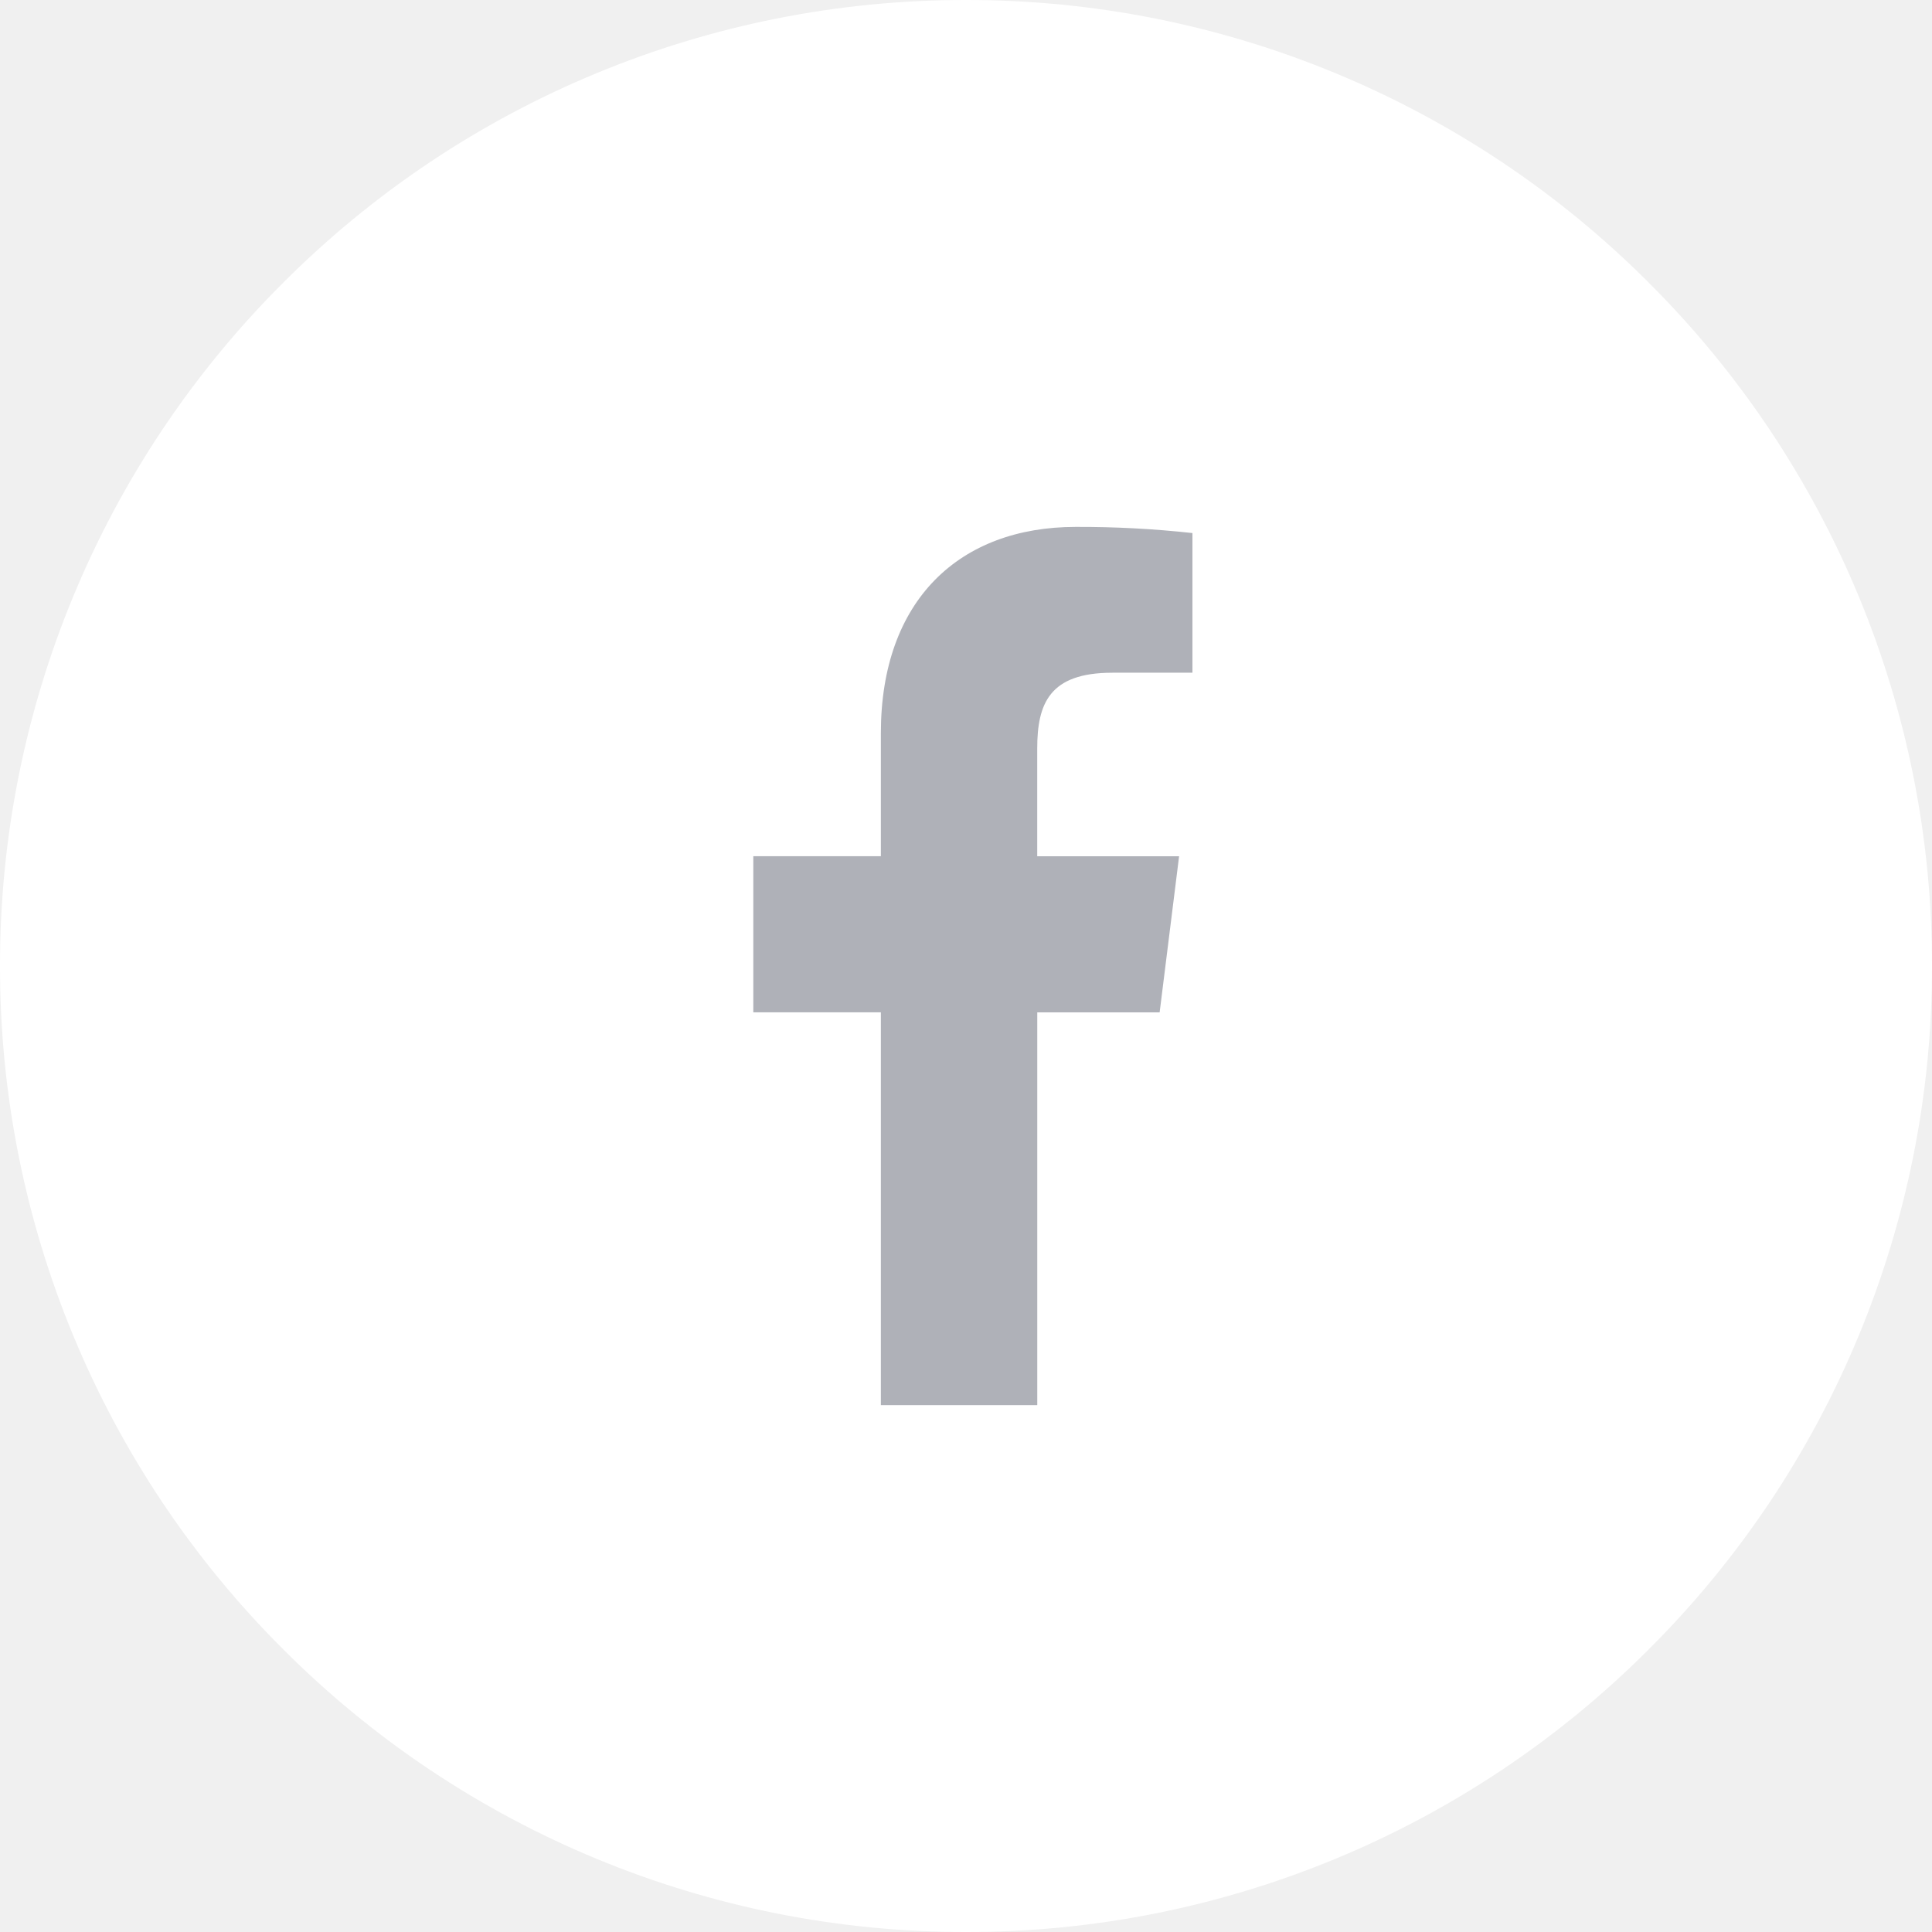
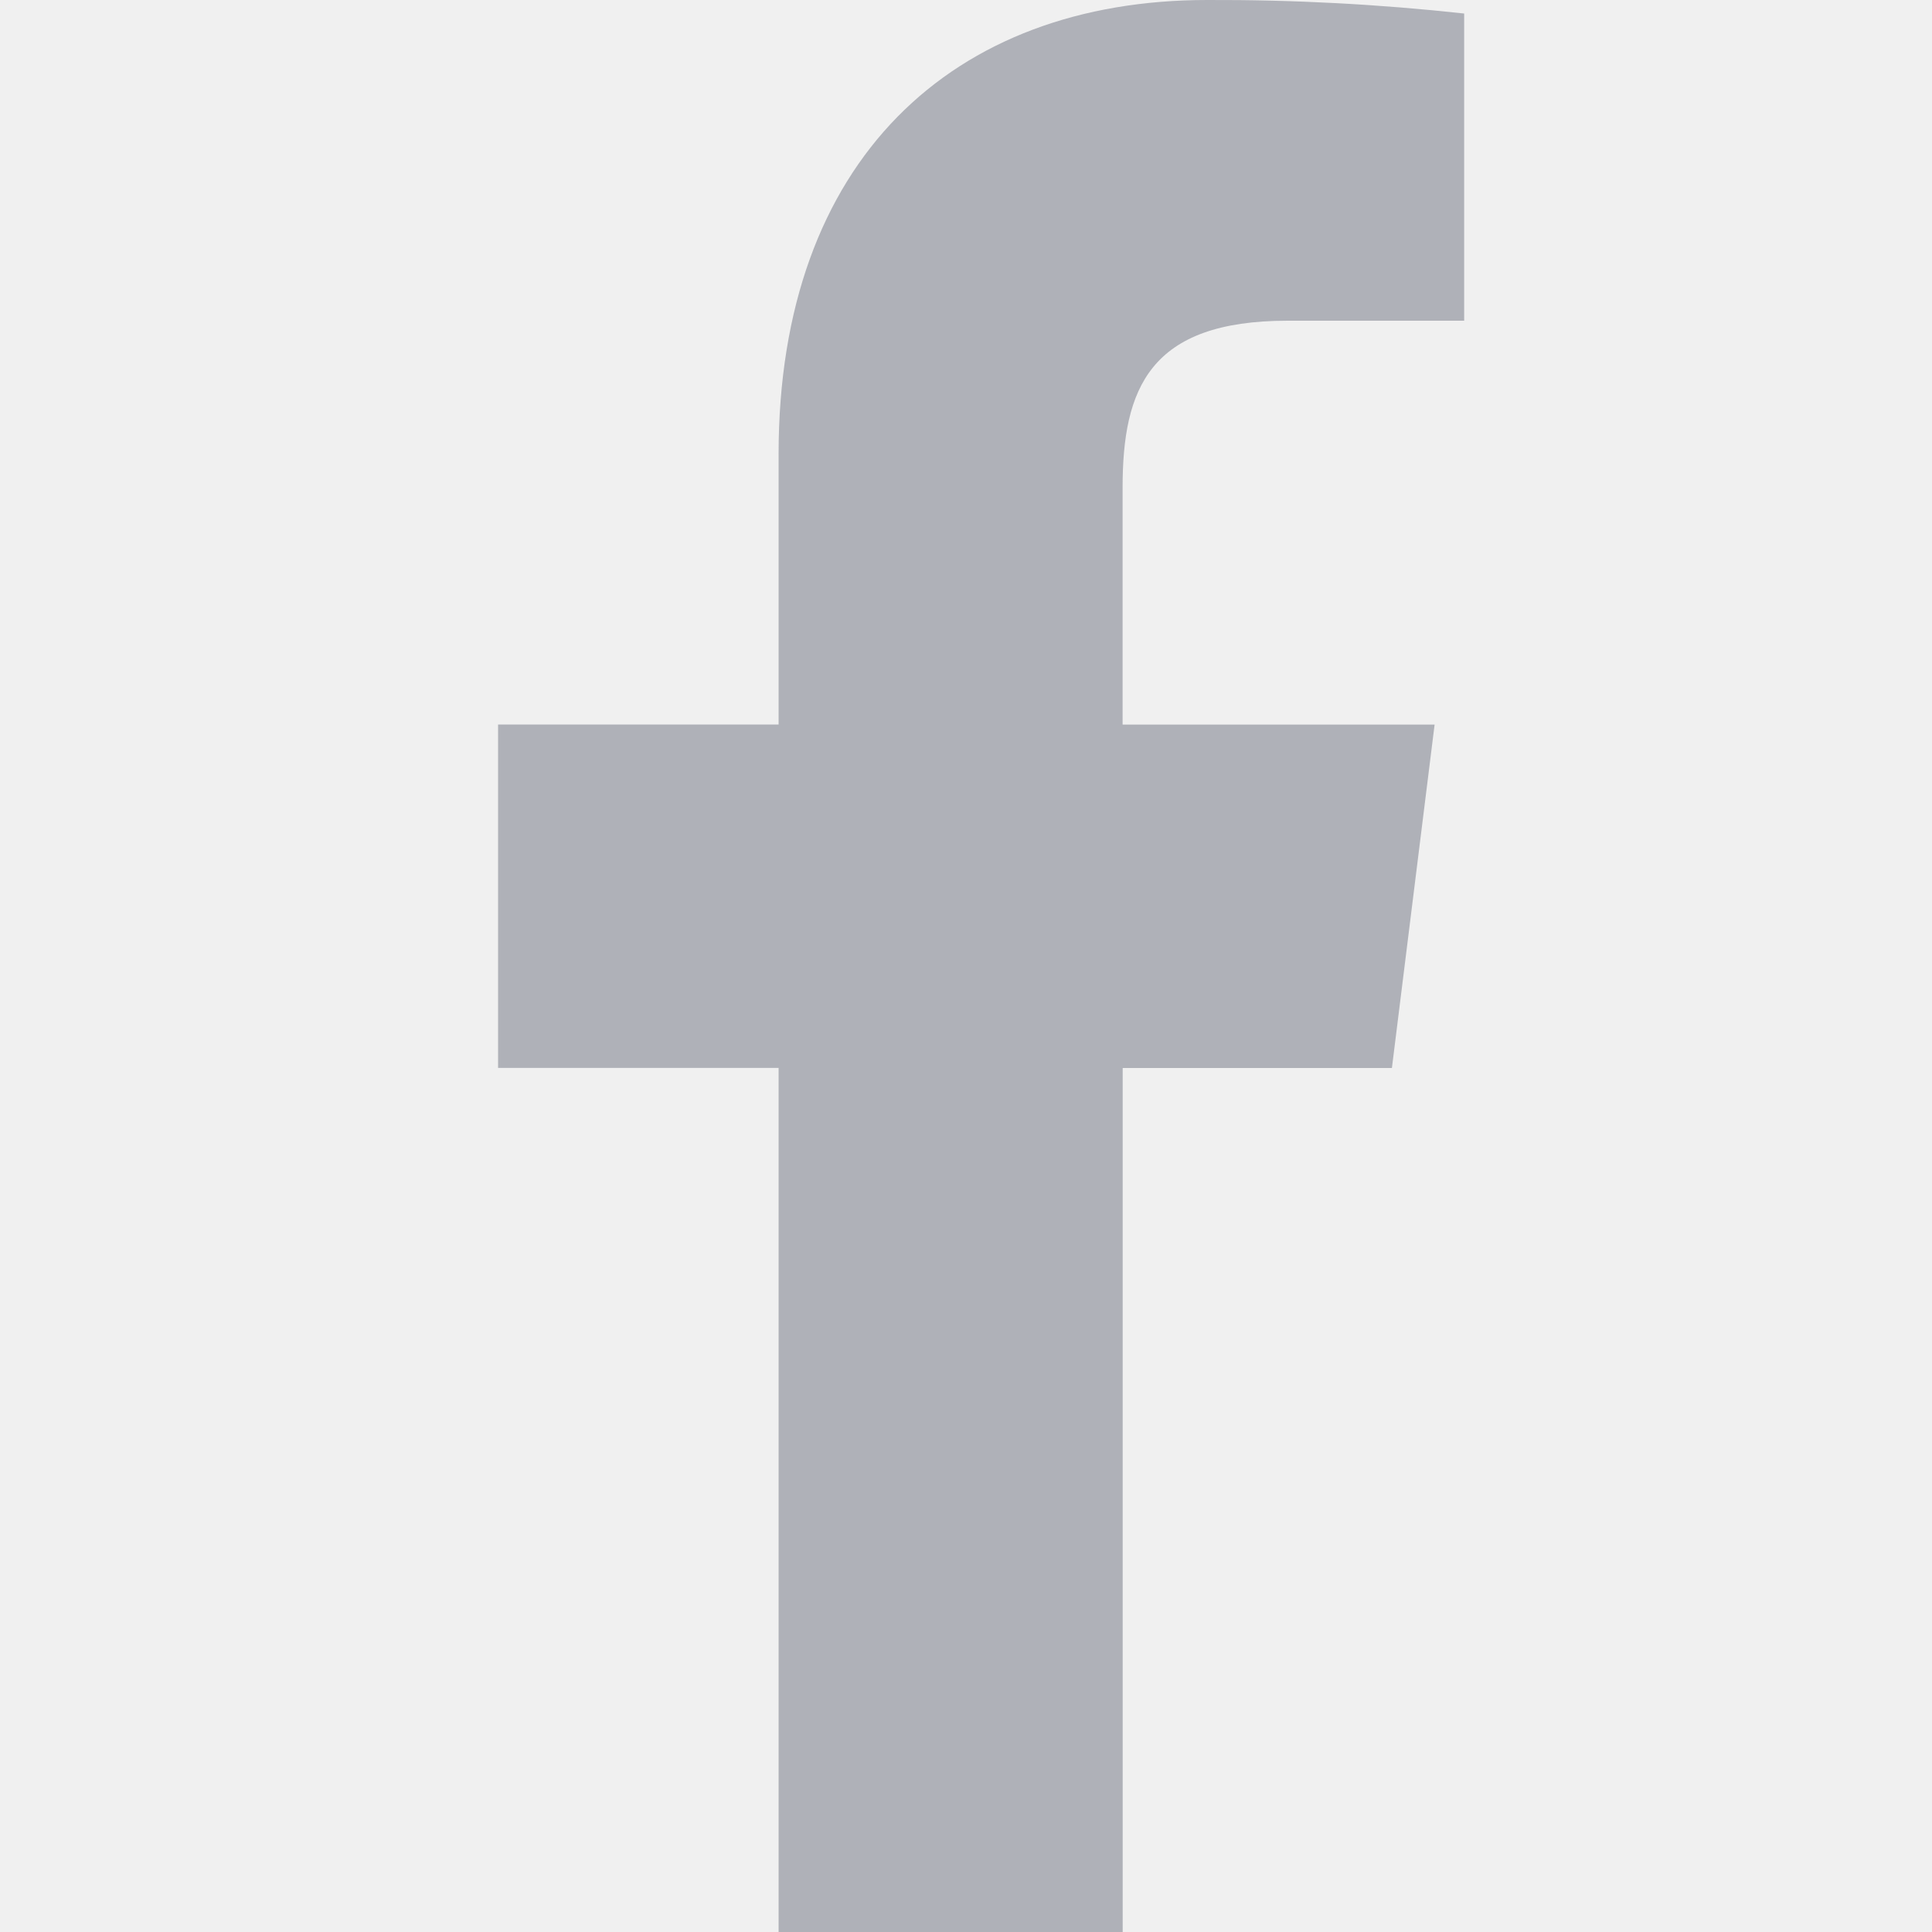
- <svg xmlns="http://www.w3.org/2000/svg" width="44" height="44" fill="none">
-   <path d="M44 22a21.931 21.931 0 0 1-6.444 15.556A21.931 21.931 0 0 1 22 44a21.931 21.931 0 0 1-15.556-6.444A21.931 21.931 0 0 1 0 22 21.931 21.931 0 0 1 6.444 6.444 21.931 21.931 0 0 1 22 0a21.931 21.931 0 0 1 15.556 6.444A21.931 21.931 0 0 1 44 22Z" fill="#fff" />
+ <svg xmlns="http://www.w3.org/2000/svg" width="20" height="20" fill="none">
  <g clip-path="url(#a)">
-     <path d="M25.33 15.32h1.827v-3.18a23.588 23.588 0 0 0-2.66-.14c-2.633 0-4.436 1.656-4.436 4.7v2.8h-2.905v3.555h2.905V32h3.562v-8.944h2.787l.443-3.555h-3.231v-2.45c0-1.027.277-1.73 1.709-1.73Z" fill="#AFB1B8" />
+     <path d="M13.33 3.32h1.827V.14a23.578 23.578 0 0 0-2.66-.14C9.864 0 8.06 1.656 8.06 4.7v2.8H5.156v3.555H8.06V20h3.562v-8.944h2.787l.442-3.555h-3.23V5.05c0-1.027.277-1.73 1.709-1.73Z" fill="#AFB1B8" />
  </g>
  <defs>
    <clipPath id="a">
-       <path fill="#fff" transform="translate(12 12)" d="M0 0h20v20H0z" />
+       <path fill="#fff" d="M0 0h20v20H0z" />
    </clipPath>
  </defs>
</svg>
